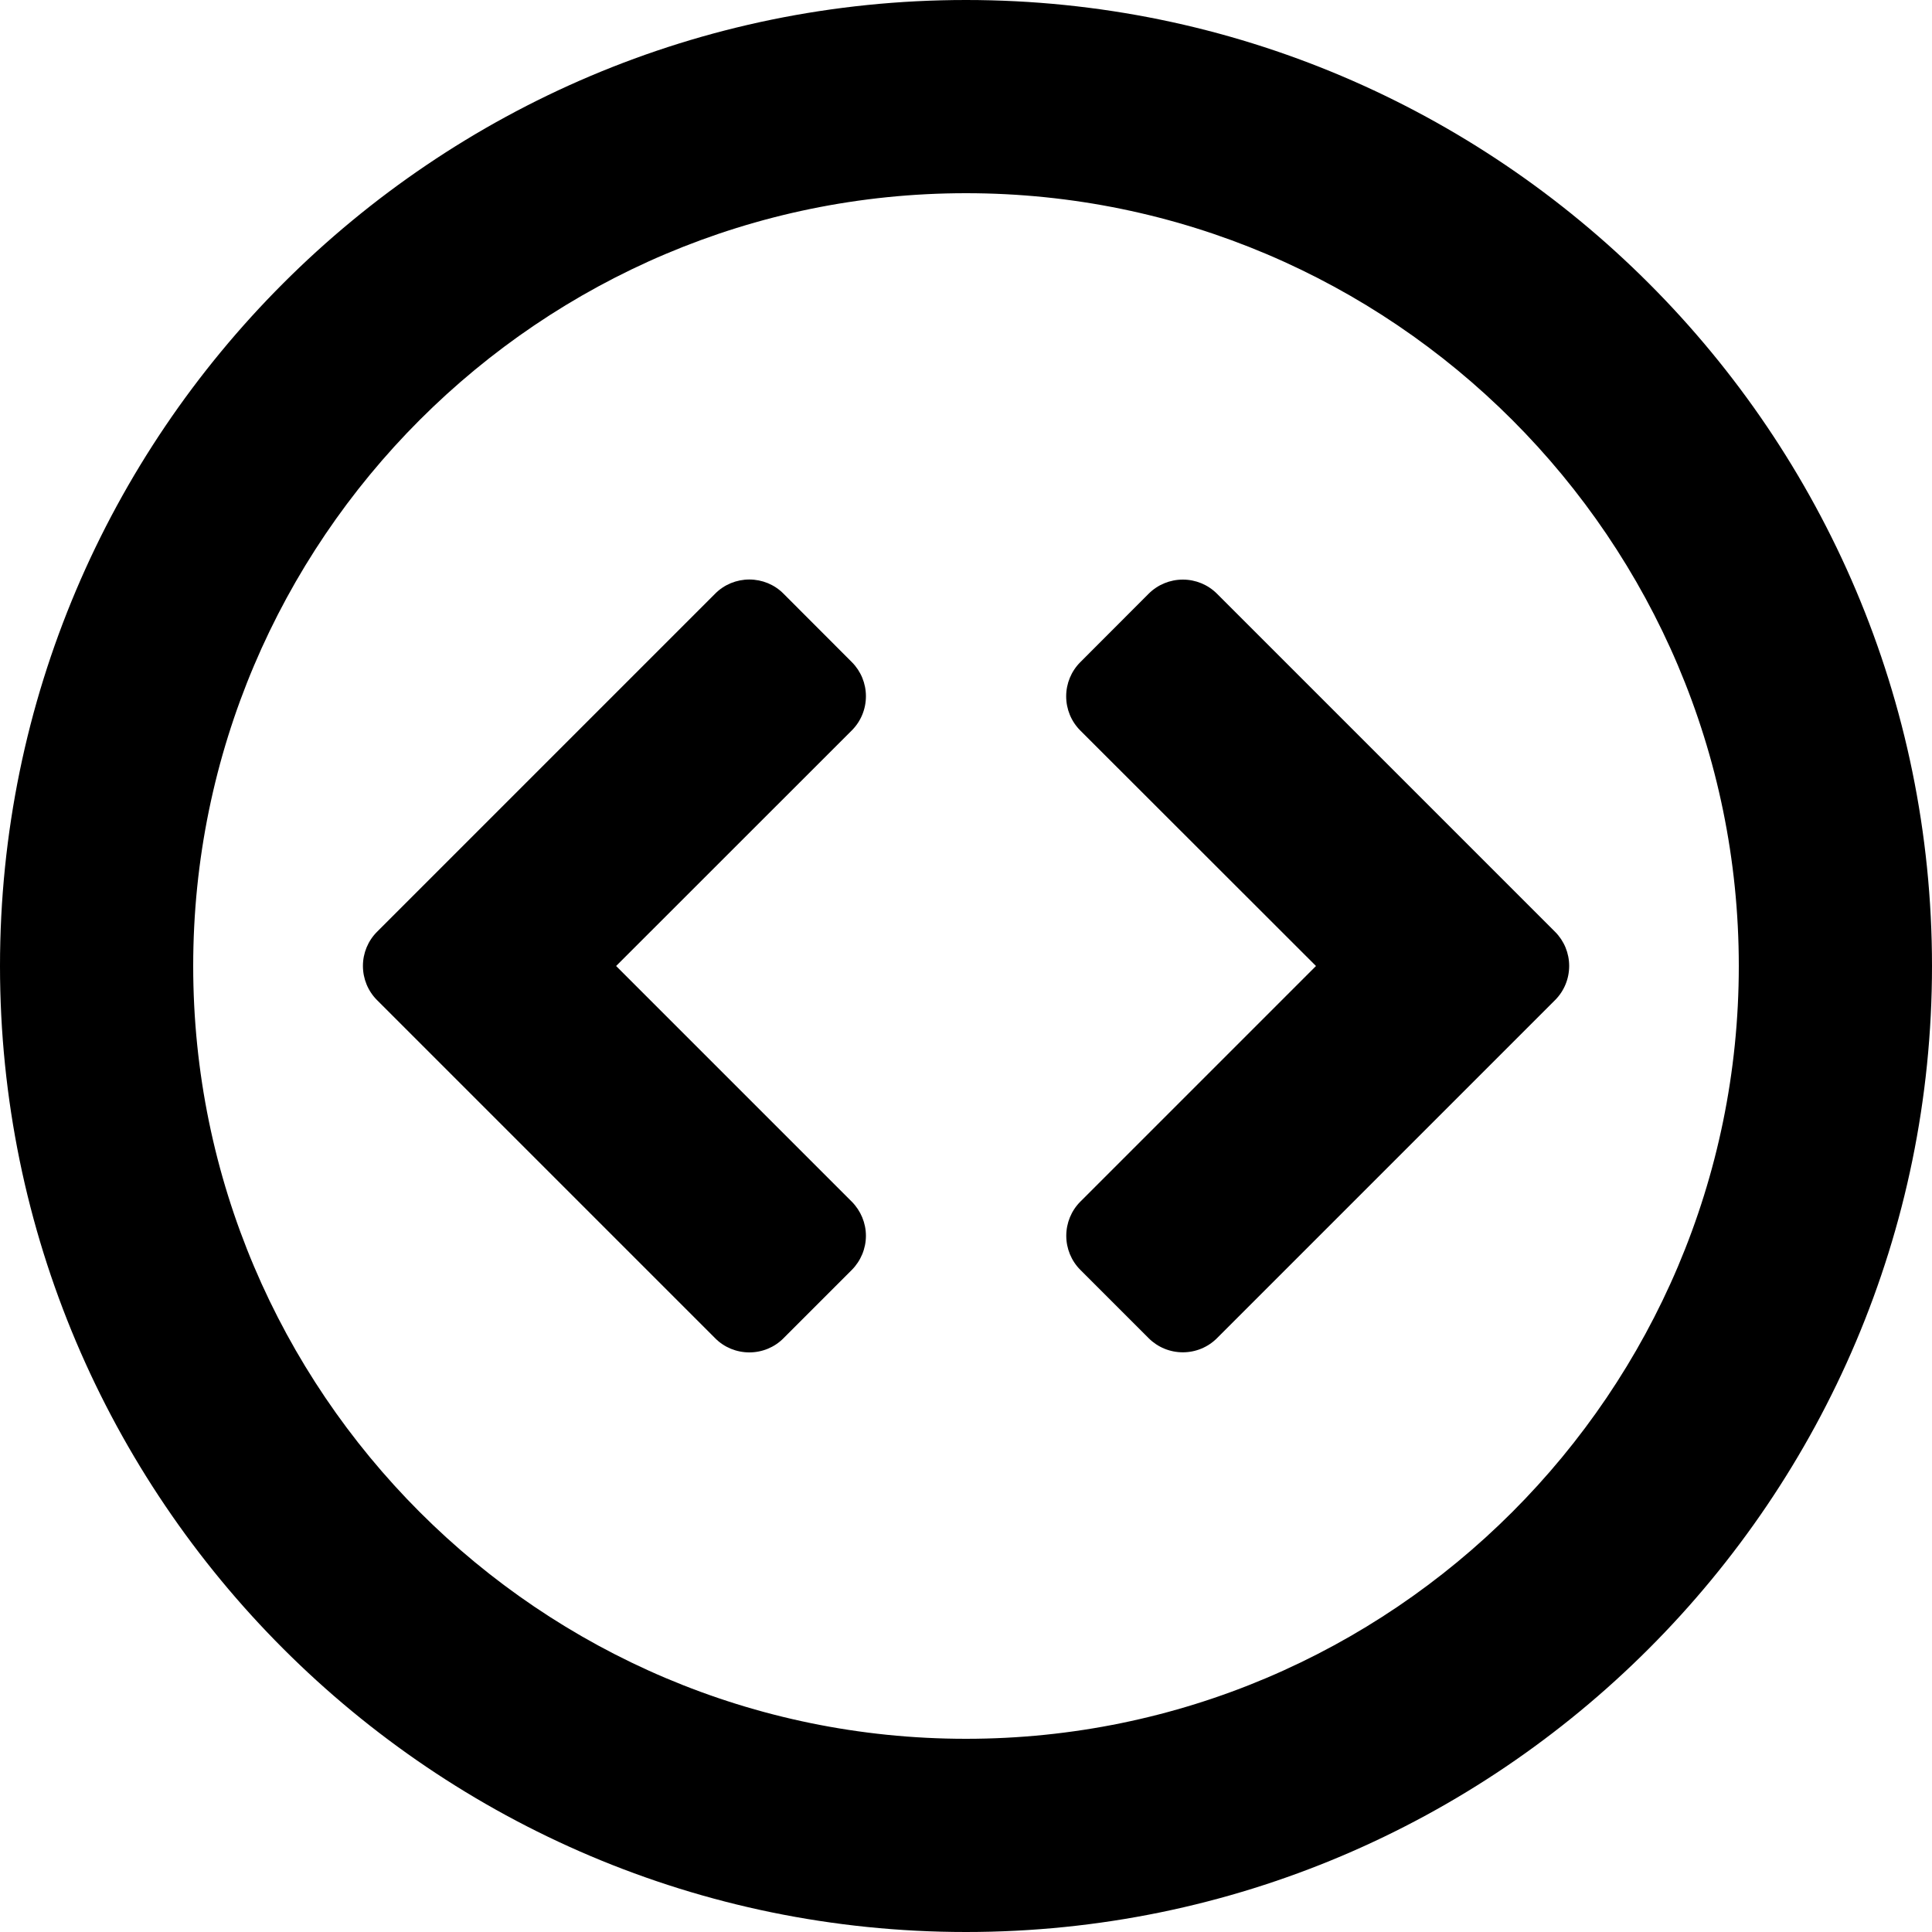
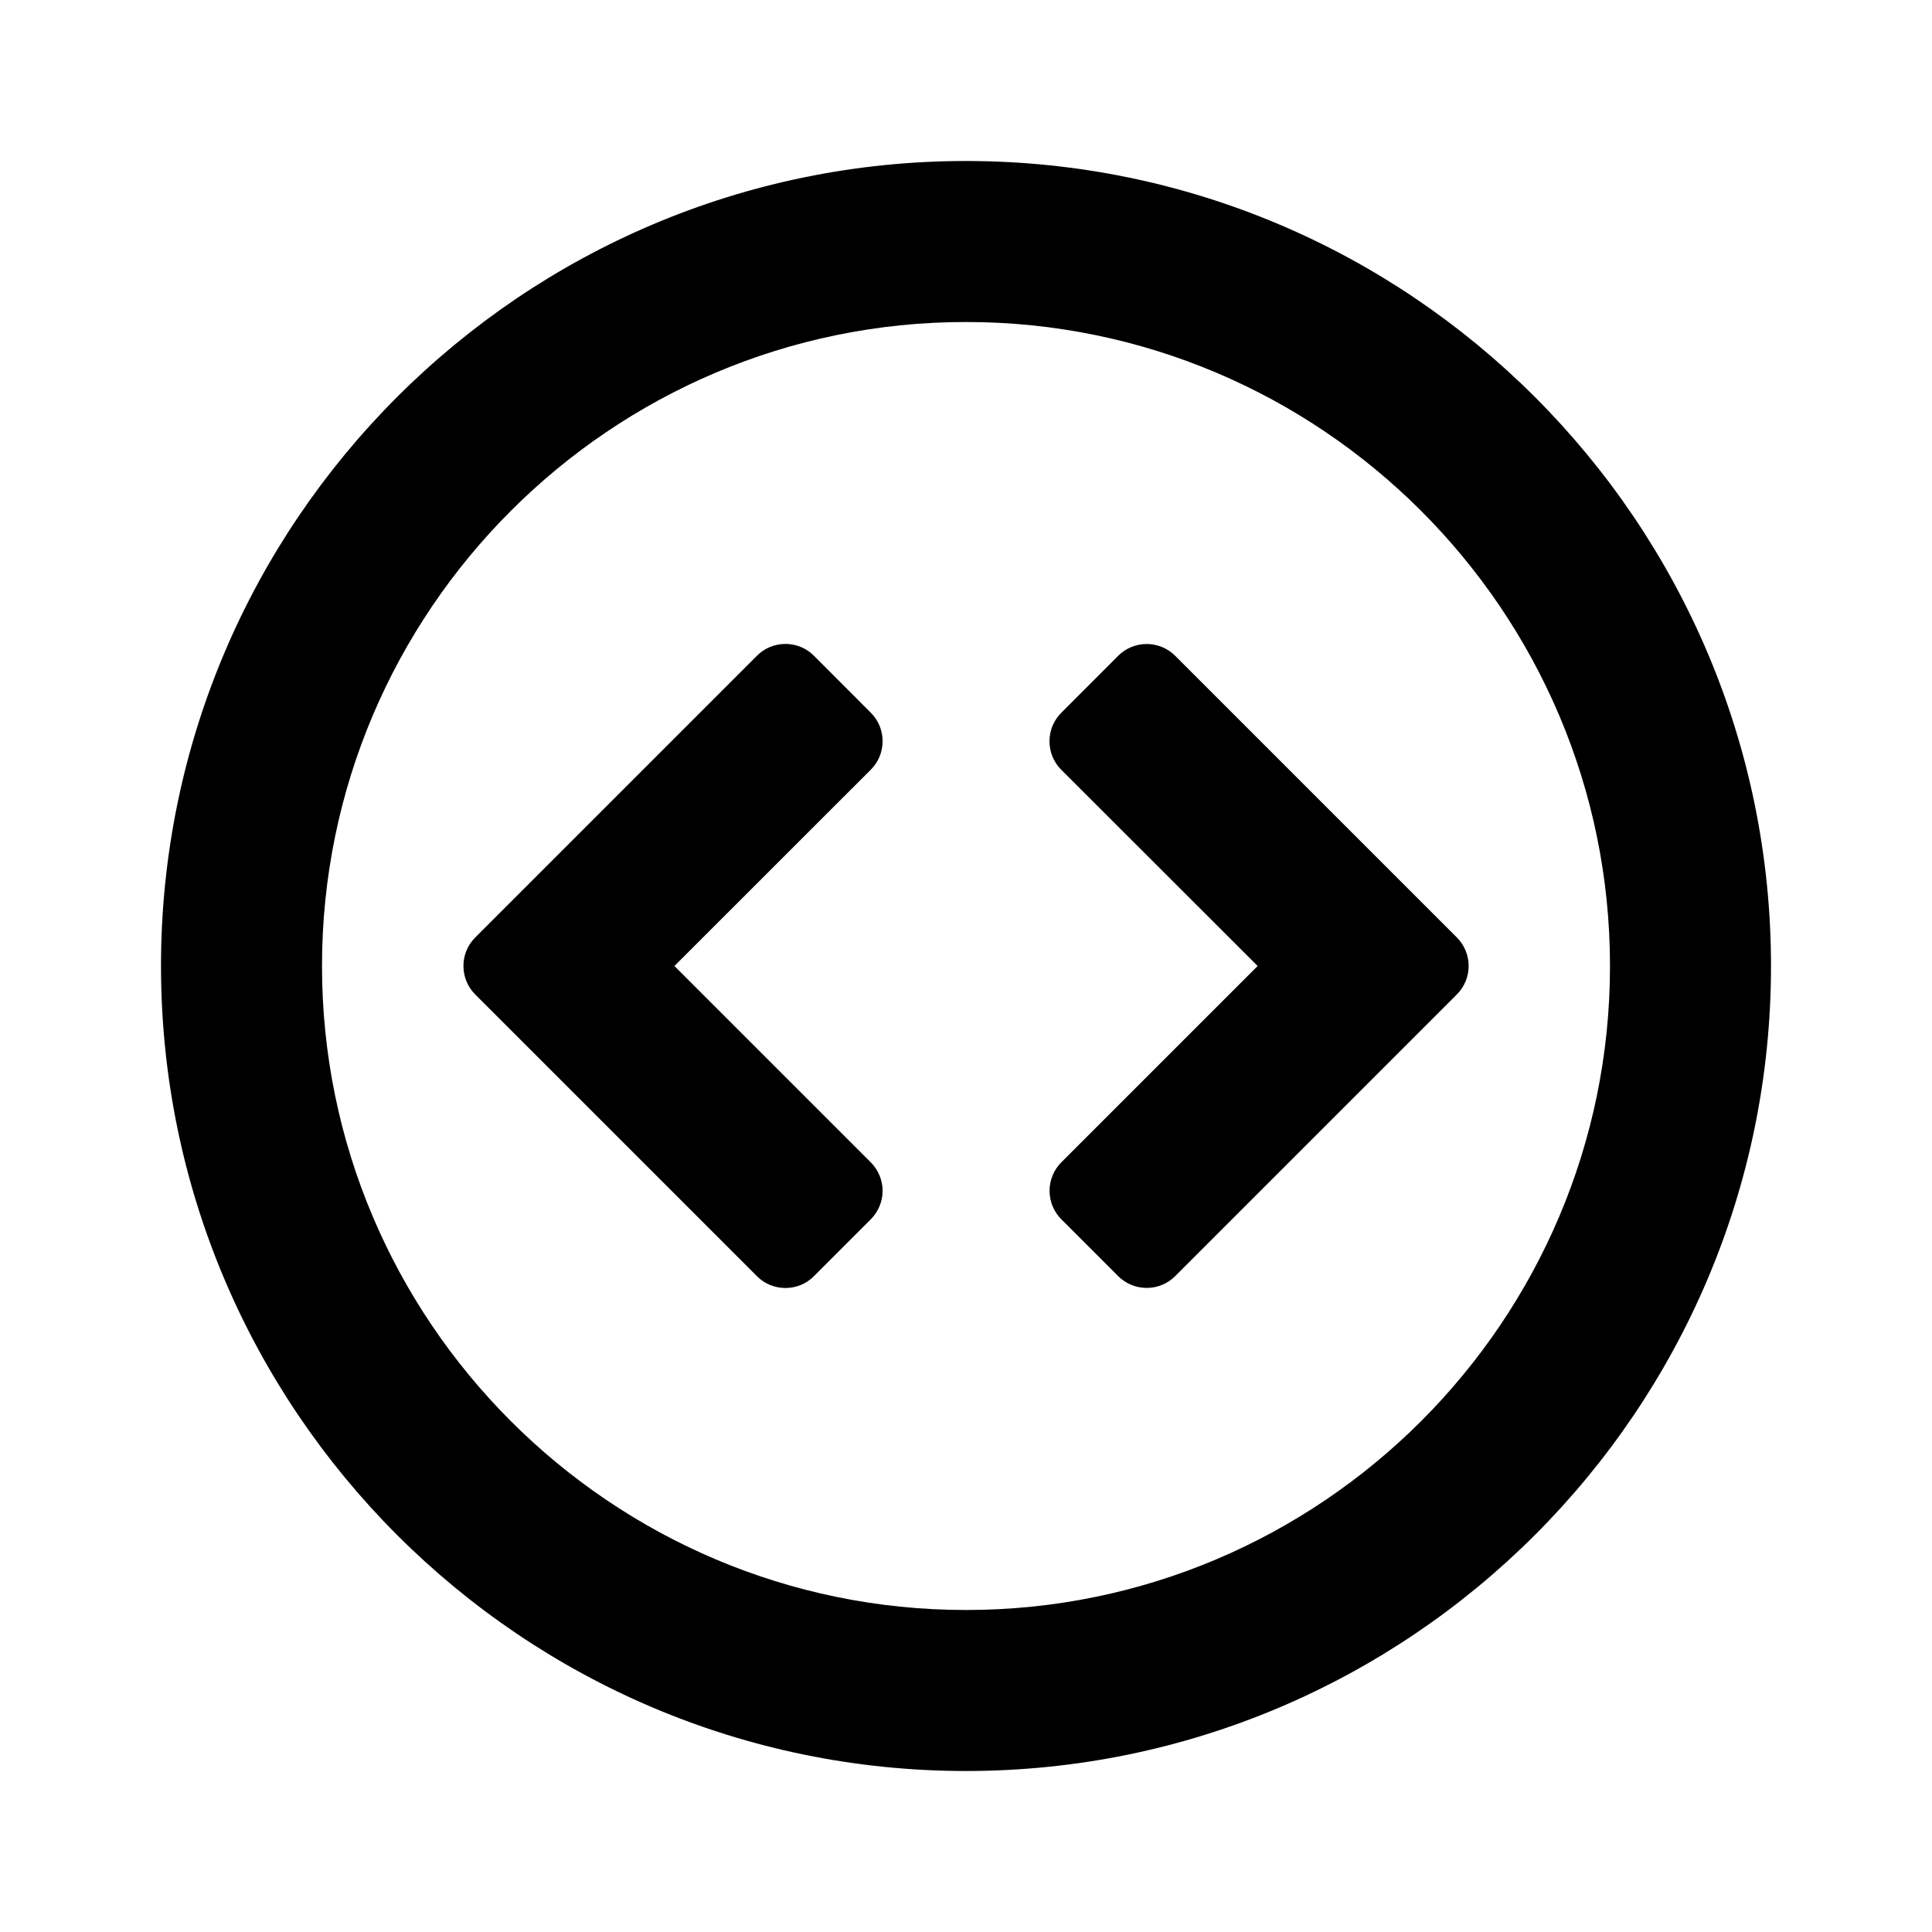
- <svg xmlns="http://www.w3.org/2000/svg" aria-label="code" viewBox="0 0 20 20">
-   <path fill-rule="evenodd" clip-rule="evenodd" d="M10 0C4.486 0 0 4.486 0 10C0 15.514 4.486 20 10 20C15.514 20 20 15.514 20 10C20 4.486 15.514 0 10 0ZM10 18C5.589 18 2 14.41 2 10C2 5.59 5.589 2 10 2C14.41 2 18 5.59 18 10C18 14.41 14.41 18 10 18ZM11.184 6.854L11.891 6.146C11.985 6.052 12.112 6 12.245 6C12.377 6 12.504 6.052 12.598 6.146L16.098 9.646C16.192 9.74 16.244 9.867 16.244 9.999C16.244 10.132 16.192 10.259 16.098 10.353L12.598 13.853C12.504 13.947 12.377 13.999 12.245 13.999C12.112 13.999 11.985 13.947 11.891 13.853L11.184 13.146C11.09 13.052 11.038 12.925 11.038 12.793C11.038 12.66 11.09 12.533 11.184 12.439L13.623 10L11.183 7.562C11.089 7.468 11.037 7.341 11.037 7.208C11.037 7.076 11.089 6.949 11.183 6.855L11.184 6.854ZM8.111 6.146L8.818 6.854C8.912 6.948 8.964 7.075 8.964 7.207C8.964 7.34 8.912 7.467 8.818 7.561L6.378 10L8.818 12.44C8.911 12.534 8.964 12.661 8.964 12.793C8.964 12.925 8.911 13.052 8.818 13.146L8.111 13.853C8.065 13.9 8.009 13.937 7.949 13.962C7.888 13.987 7.823 14 7.757 14C7.691 14 7.626 13.987 7.565 13.962C7.505 13.937 7.449 13.9 7.403 13.853L3.903 10.353C3.809 10.259 3.757 10.132 3.757 9.999C3.757 9.867 3.809 9.74 3.903 9.646L7.403 6.146C7.449 6.099 7.505 6.062 7.565 6.037C7.626 6.012 7.691 5.999 7.757 5.999C7.823 5.999 7.888 6.012 7.949 6.037C8.009 6.062 8.065 6.099 8.111 6.146Z" />
+ <svg xmlns="http://www.w3.org/2000/svg" aria-label="code" viewBox="0 0 24 24">
+   <path fill-rule="evenodd" clip-rule="evenodd" d="M12 2C6.486 2 2 6.486 2 12C2 17.514 6.486 22 12 22C17.514 22 22 17.514 22 12C22 6.486 17.514 2 12 2ZM12 20C7.589 20 4 16.41 4 12C4 7.59 7.589 4 12 4C16.41 4 20 7.59 20 12C20 16.41 16.41 20 12 20ZM13.184 8.854L13.891 8.146C13.985 8.052 14.112 8 14.245 8C14.377 8 14.504 8.052 14.598 8.146L18.098 11.646C18.192 11.74 18.244 11.867 18.244 11.999C18.244 12.132 18.192 12.259 18.098 12.353L14.598 15.853C14.504 15.947 14.377 15.999 14.245 15.999C14.112 15.999 13.985 15.947 13.891 15.853L13.184 15.146C13.09 15.052 13.038 14.925 13.038 14.793C13.038 14.66 13.09 14.533 13.184 14.439L15.623 12L13.183 9.562C13.089 9.468 13.037 9.341 13.037 9.209C13.037 9.076 13.089 8.949 13.183 8.855L13.184 8.854ZM10.111 8.146L10.818 8.854C10.912 8.948 10.964 9.075 10.964 9.207C10.964 9.34 10.912 9.467 10.818 9.561L8.378 12L10.818 14.44C10.911 14.534 10.964 14.661 10.964 14.793C10.964 14.925 10.911 15.052 10.818 15.146L10.111 15.853C10.065 15.9 10.009 15.937 9.949 15.962C9.888 15.987 9.823 16 9.757 16C9.691 16 9.626 15.987 9.565 15.962C9.505 15.937 9.449 15.9 9.403 15.853L5.903 12.353C5.809 12.259 5.757 12.132 5.757 11.999C5.757 11.867 5.809 11.74 5.903 11.646L9.403 8.146C9.449 8.099 9.505 8.062 9.565 8.037C9.626 8.012 9.691 7.999 9.757 7.999C9.823 7.999 9.888 8.012 9.949 8.037C10.009 8.062 10.065 8.099 10.111 8.146Z" />
</svg>
